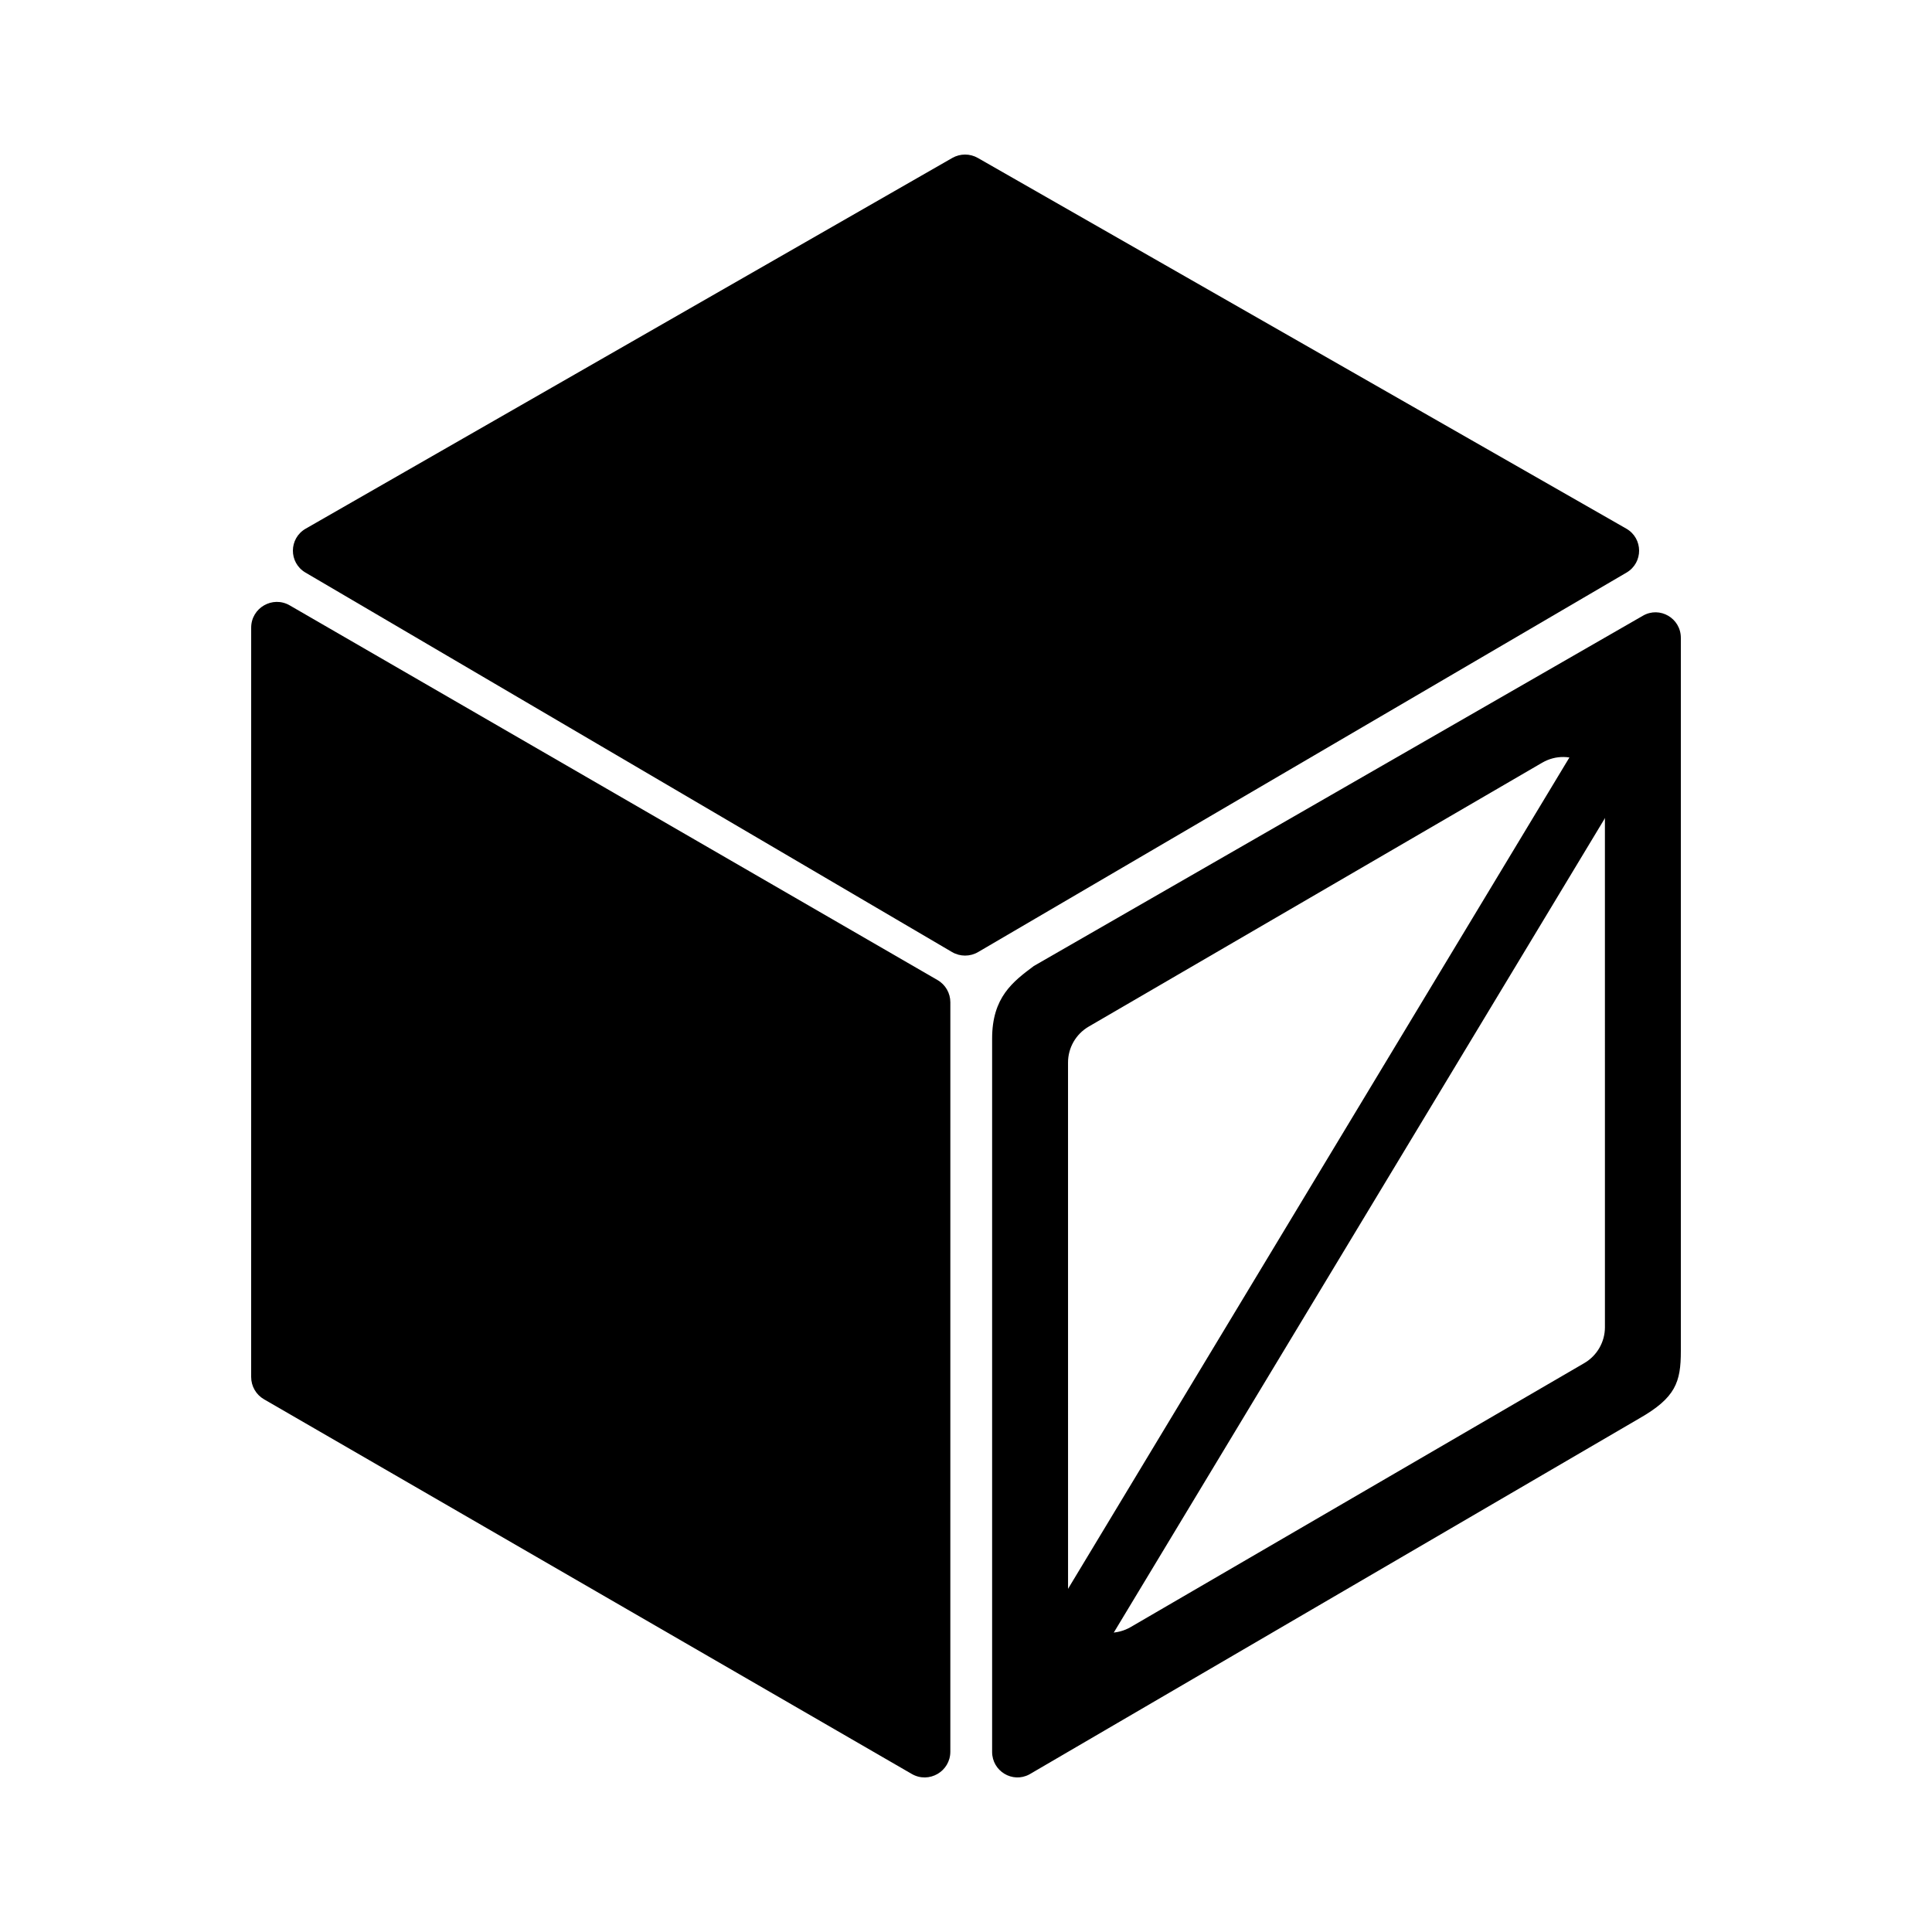
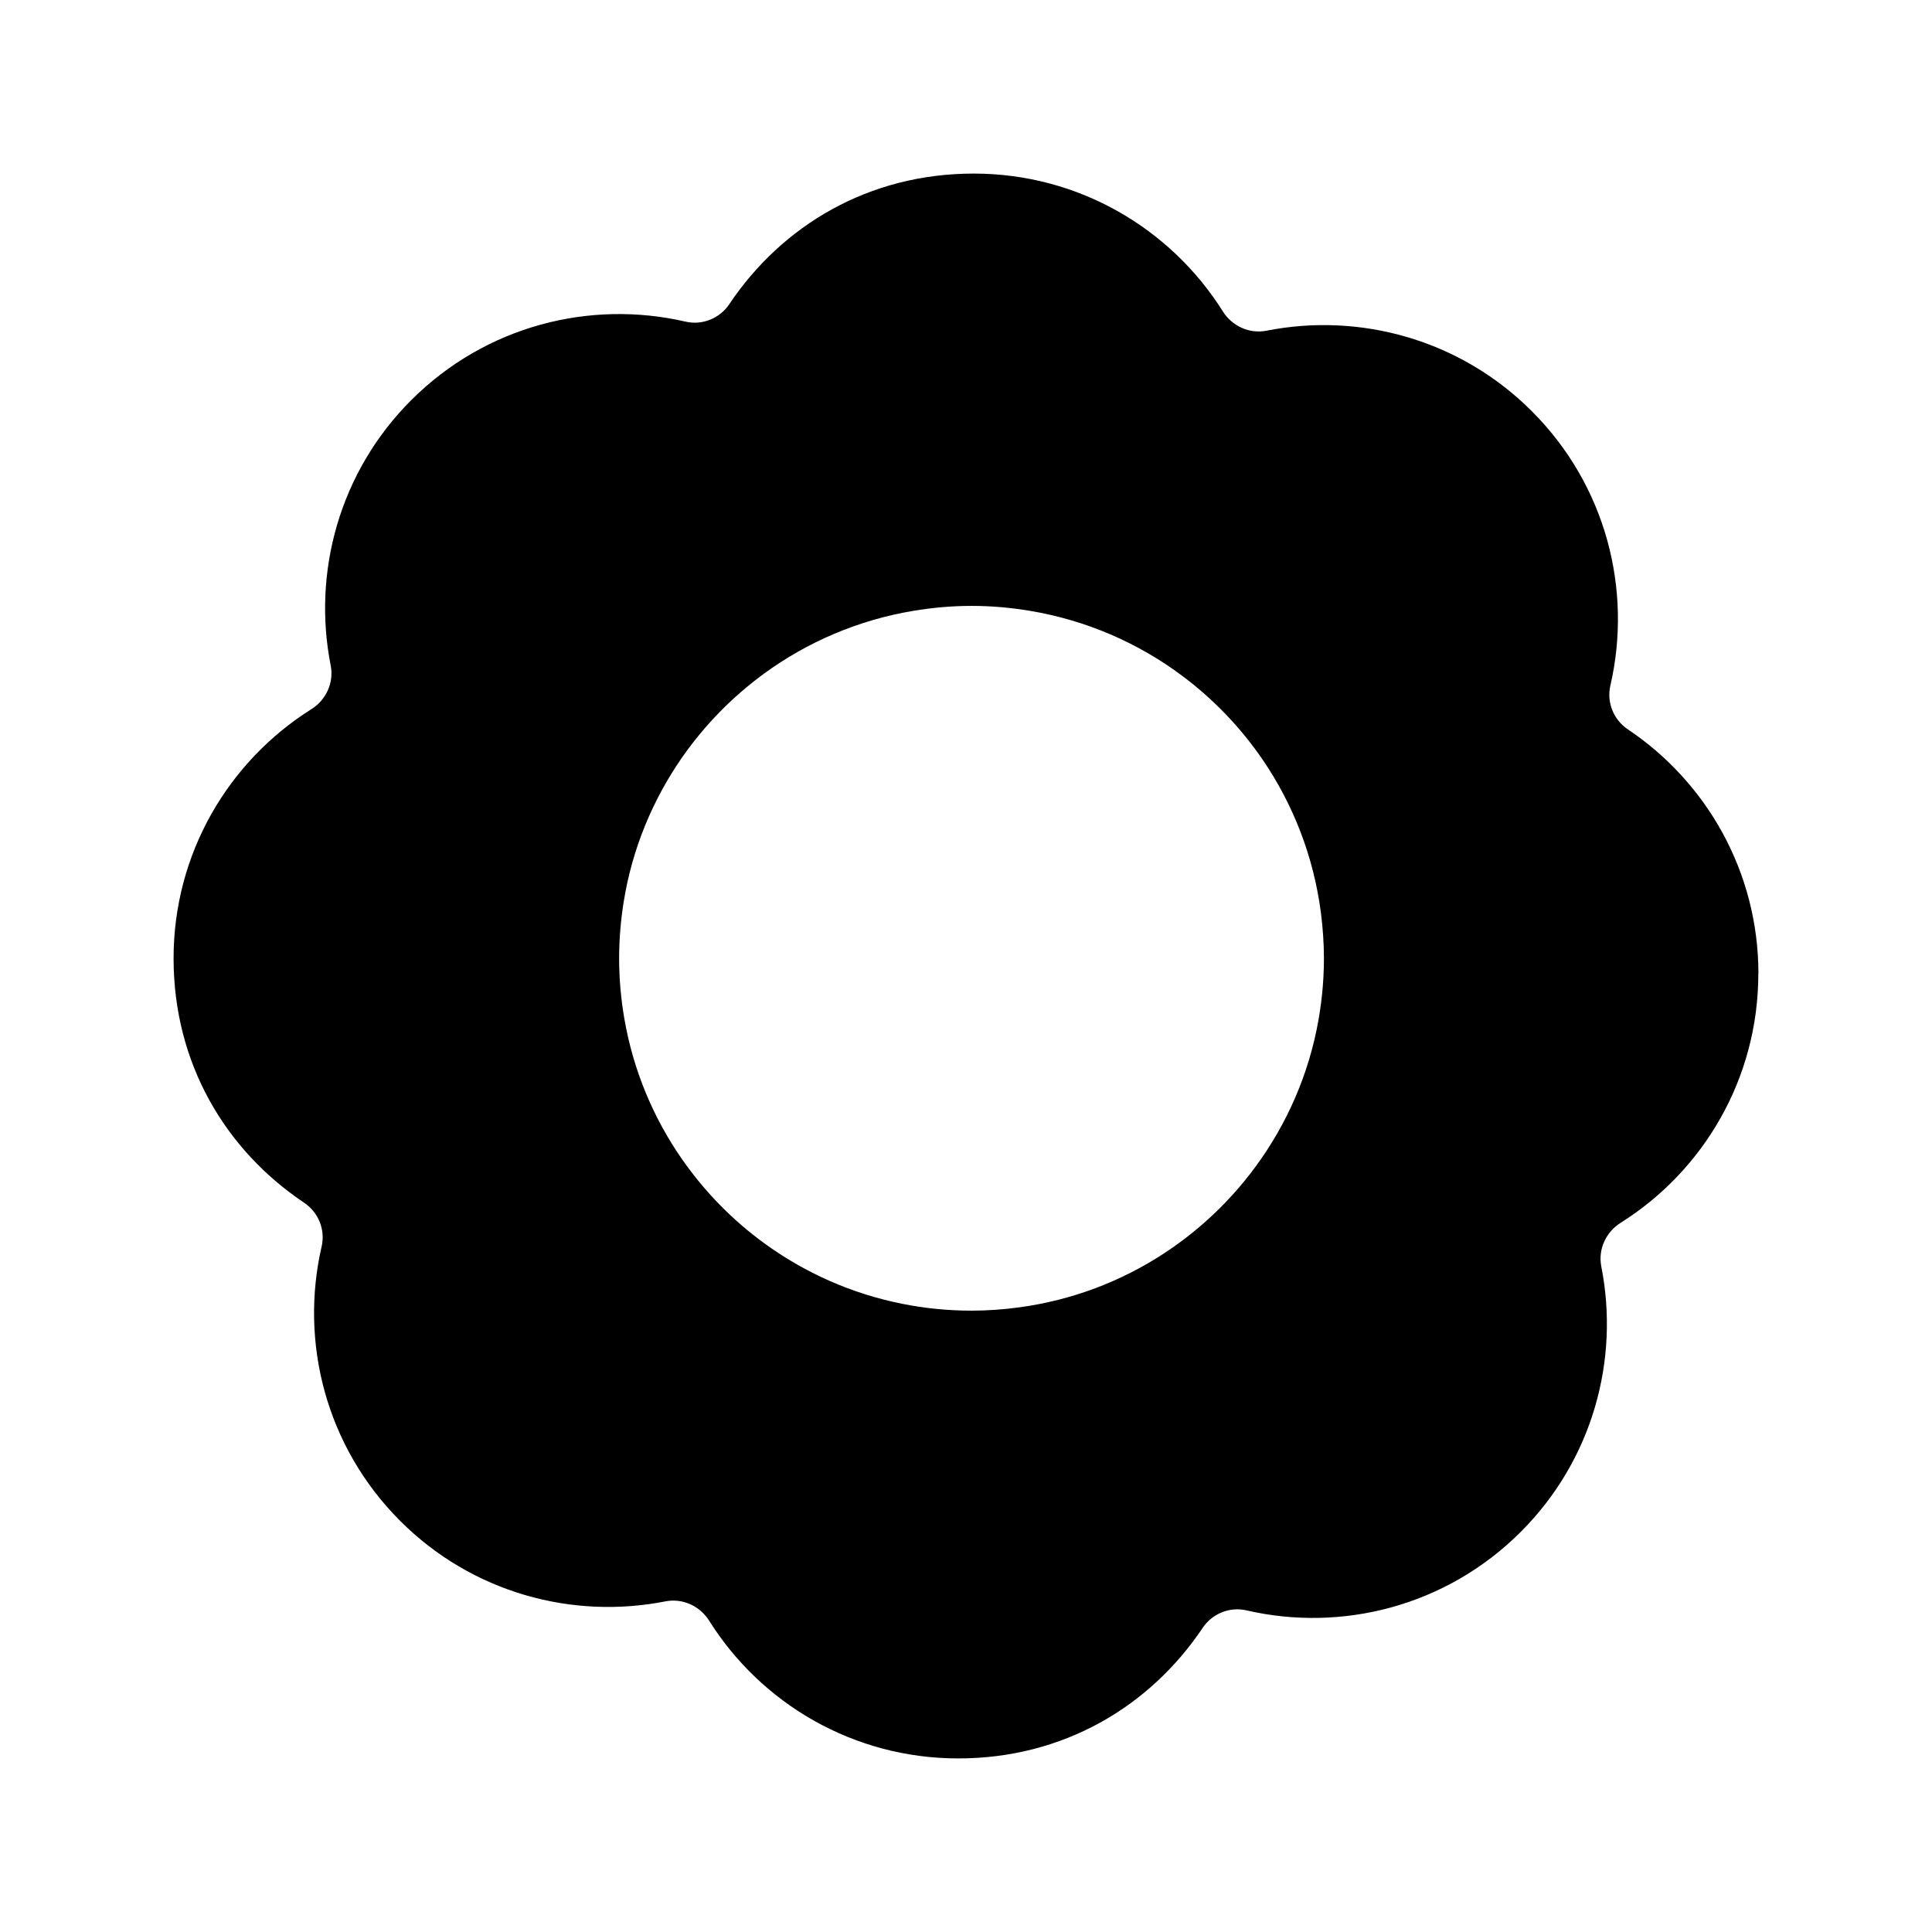
- <svg xmlns="http://www.w3.org/2000/svg" width="100" height="100" viewBox="0 0 100 100" fill="none">
-   <path d="M50.614 8.176C50.204 7.941 49.699 7.941 49.289 8.176L15.824 27.363C14.945 27.867 14.938 29.124 15.812 29.637L49.277 49.278C49.693 49.522 50.209 49.523 50.626 49.279L84.187 29.638C85.063 29.125 85.056 27.866 84.176 27.362L50.614 8.176Z" fill="#000000" />
-   <path d="M14.996 31.334L48.525 50.727C48.937 50.964 49.19 51.404 49.19 51.88L49.189 90.666C49.189 91.692 48.081 92.332 47.194 91.82L13.665 72.427C13.253 72.189 13 71.749 13 71.273L13.001 32.488C13.001 31.462 14.109 30.822 14.996 31.334Z" fill="#000000" />
-   <path d="M83.071 68.696C83.071 69.462 82.663 70.17 81.999 70.556L58.531 84.213C57.091 85.051 55.282 84.016 55.282 82.353L55.281 54.996C55.281 54.23 55.689 53.522 56.352 53.136L79.82 39.479C81.261 38.641 83.07 39.676 83.07 41.339L83.071 68.696ZM51.352 53.759V90.678C51.352 91.678 52.409 92.309 53.276 91.844L53.317 91.821L84.84 73.423C86.731 72.346 87.001 71.538 87 69.933L87 33.014C87 31.998 85.908 31.363 85.035 31.871L53.511 50C52.431 50.808 51.351 51.615 51.352 53.759Z" fill="#000000" />
-   <path d="M85.92 37.624L55.725 87.692L52.971 86.069L83.166 36L85.92 37.624Z" fill="#000000" />
+ <svg xmlns="http://www.w3.org/2000/svg" width="512" height="512" viewBox="0 0 512 512" fill="none">
+   <g transform="translate(256 256) scale(13.125) translate(-24 -24)">
+     <path d="M40 24.157C40 22.099 38.953 20.287 37.364 19.222C37.074 19.028 36.932 18.674 37.011 18.336C37.456 16.407 36.927 14.3 35.425 12.798C33.971 11.344 31.948 10.802 30.07 11.172C29.724 11.241 29.375 11.082 29.187 10.784C28.137 9.112 26.276 8 24.156 8C22.035 8 20.287 9.047 19.221 10.636C19.027 10.926 18.673 11.068 18.335 10.989C16.407 10.544 14.3 11.073 12.798 12.575C11.344 14.03 10.802 16.053 11.172 17.93C11.241 18.276 11.082 18.626 10.783 18.814C9.112 19.864 8 21.724 8 23.845C8 25.966 9.047 27.715 10.636 28.78C10.926 28.974 11.068 29.328 10.989 29.666C10.544 31.595 11.073 33.701 12.575 35.204C14.029 36.658 16.052 37.199 17.93 36.829C18.276 36.761 18.625 36.92 18.813 37.218C19.863 38.89 21.724 40 23.844 40C25.965 40 27.713 38.953 28.779 37.364C28.973 37.074 29.327 36.932 29.665 37.011C31.593 37.456 33.7 36.927 35.202 35.425C36.657 33.97 37.198 31.947 36.828 30.07C36.759 29.724 36.919 29.374 37.217 29.186C38.888 28.136 39.998 26.276 39.998 24.155L40 24.157ZM22.709 30.82C21.686 30.616 20.742 30.192 19.928 29.599C19.284 29.131 18.724 28.557 18.269 27.905C17.69 27.074 17.285 26.115 17.104 25.077C17.034 24.676 16.996 24.265 16.996 23.845C16.996 23.46 17.029 23.081 17.087 22.713C17.258 21.637 17.673 20.643 18.27 19.785C18.723 19.136 19.281 18.566 19.92 18.098C20.795 17.459 21.821 17.015 22.935 16.829C23.318 16.765 23.71 16.729 24.113 16.729C24.516 16.729 24.91 16.765 25.293 16.829C26.429 17.019 27.474 17.476 28.359 18.136C28.993 18.608 29.545 19.184 29.992 19.837C30.608 20.741 31.021 21.795 31.167 22.932C31.204 23.23 31.227 23.533 31.227 23.843C31.227 24.338 31.175 24.821 31.079 25.289C30.855 26.375 30.382 27.369 29.726 28.211C29.24 28.835 28.652 29.376 27.988 29.809C27.128 30.37 26.141 30.748 25.077 30.892C24.762 30.935 24.44 30.959 24.111 30.959C23.632 30.959 23.162 30.911 22.709 30.82Z" fill="#000000" />
+   </g>
</svg>
